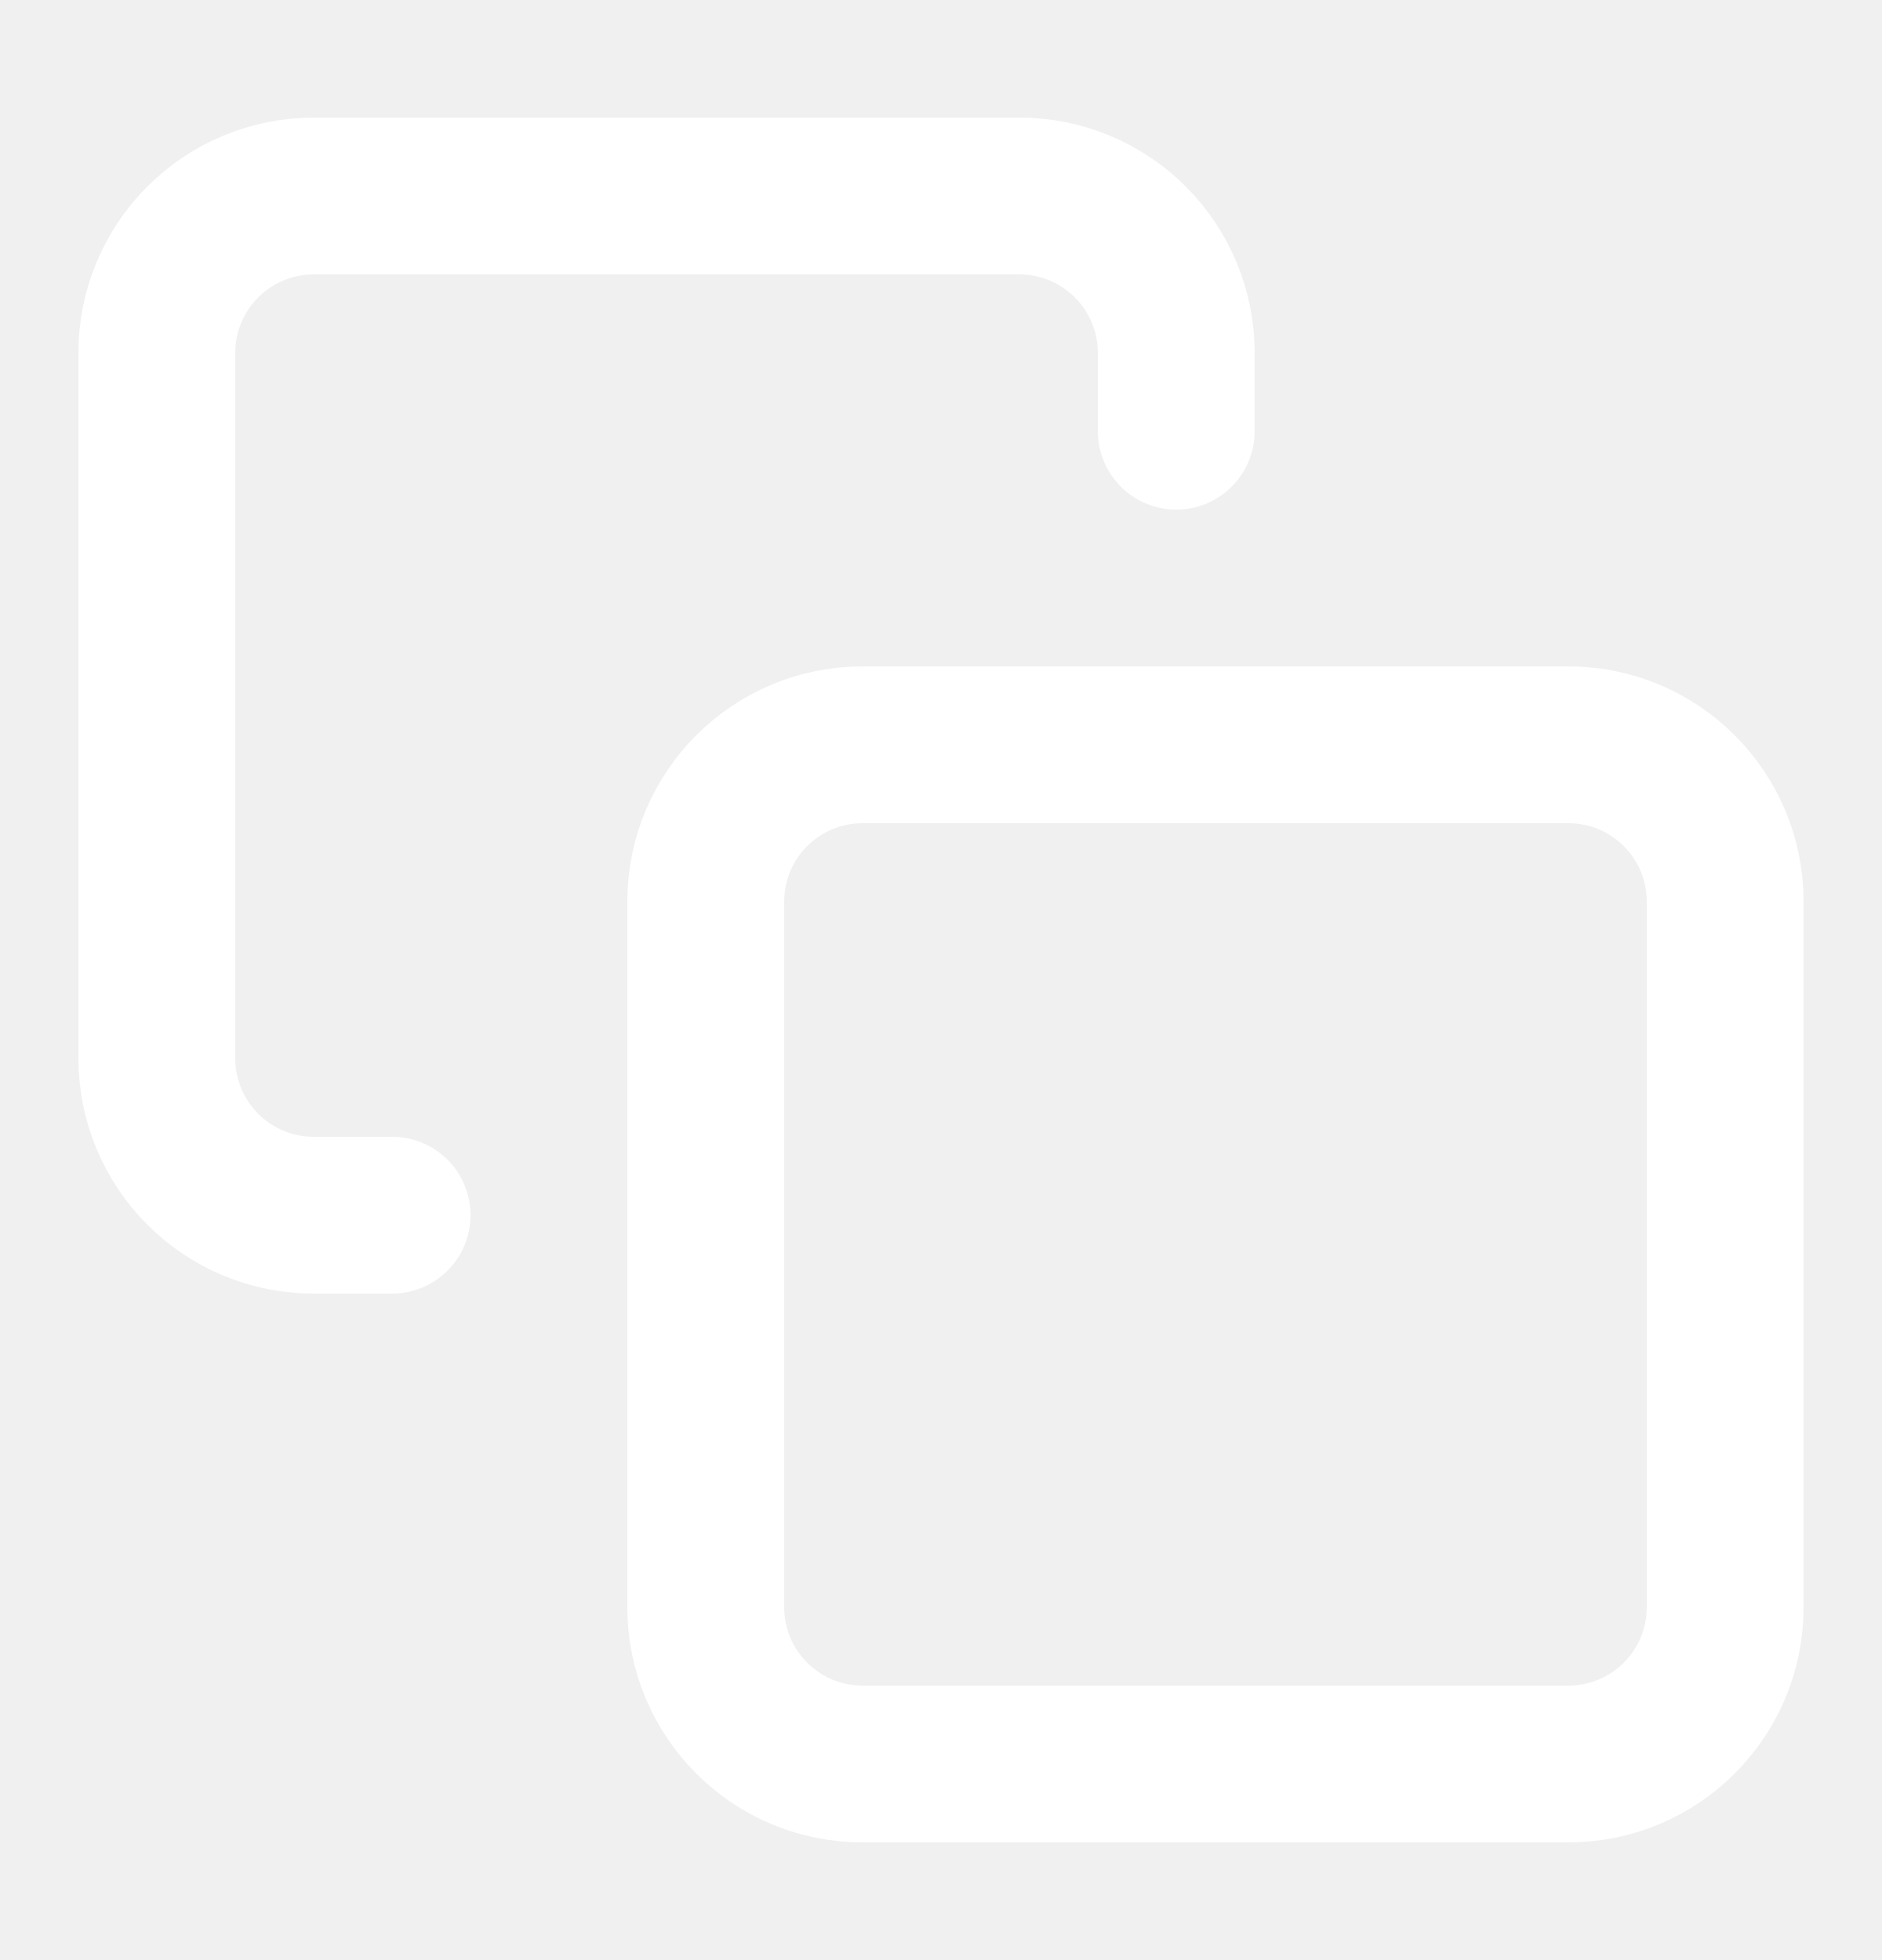
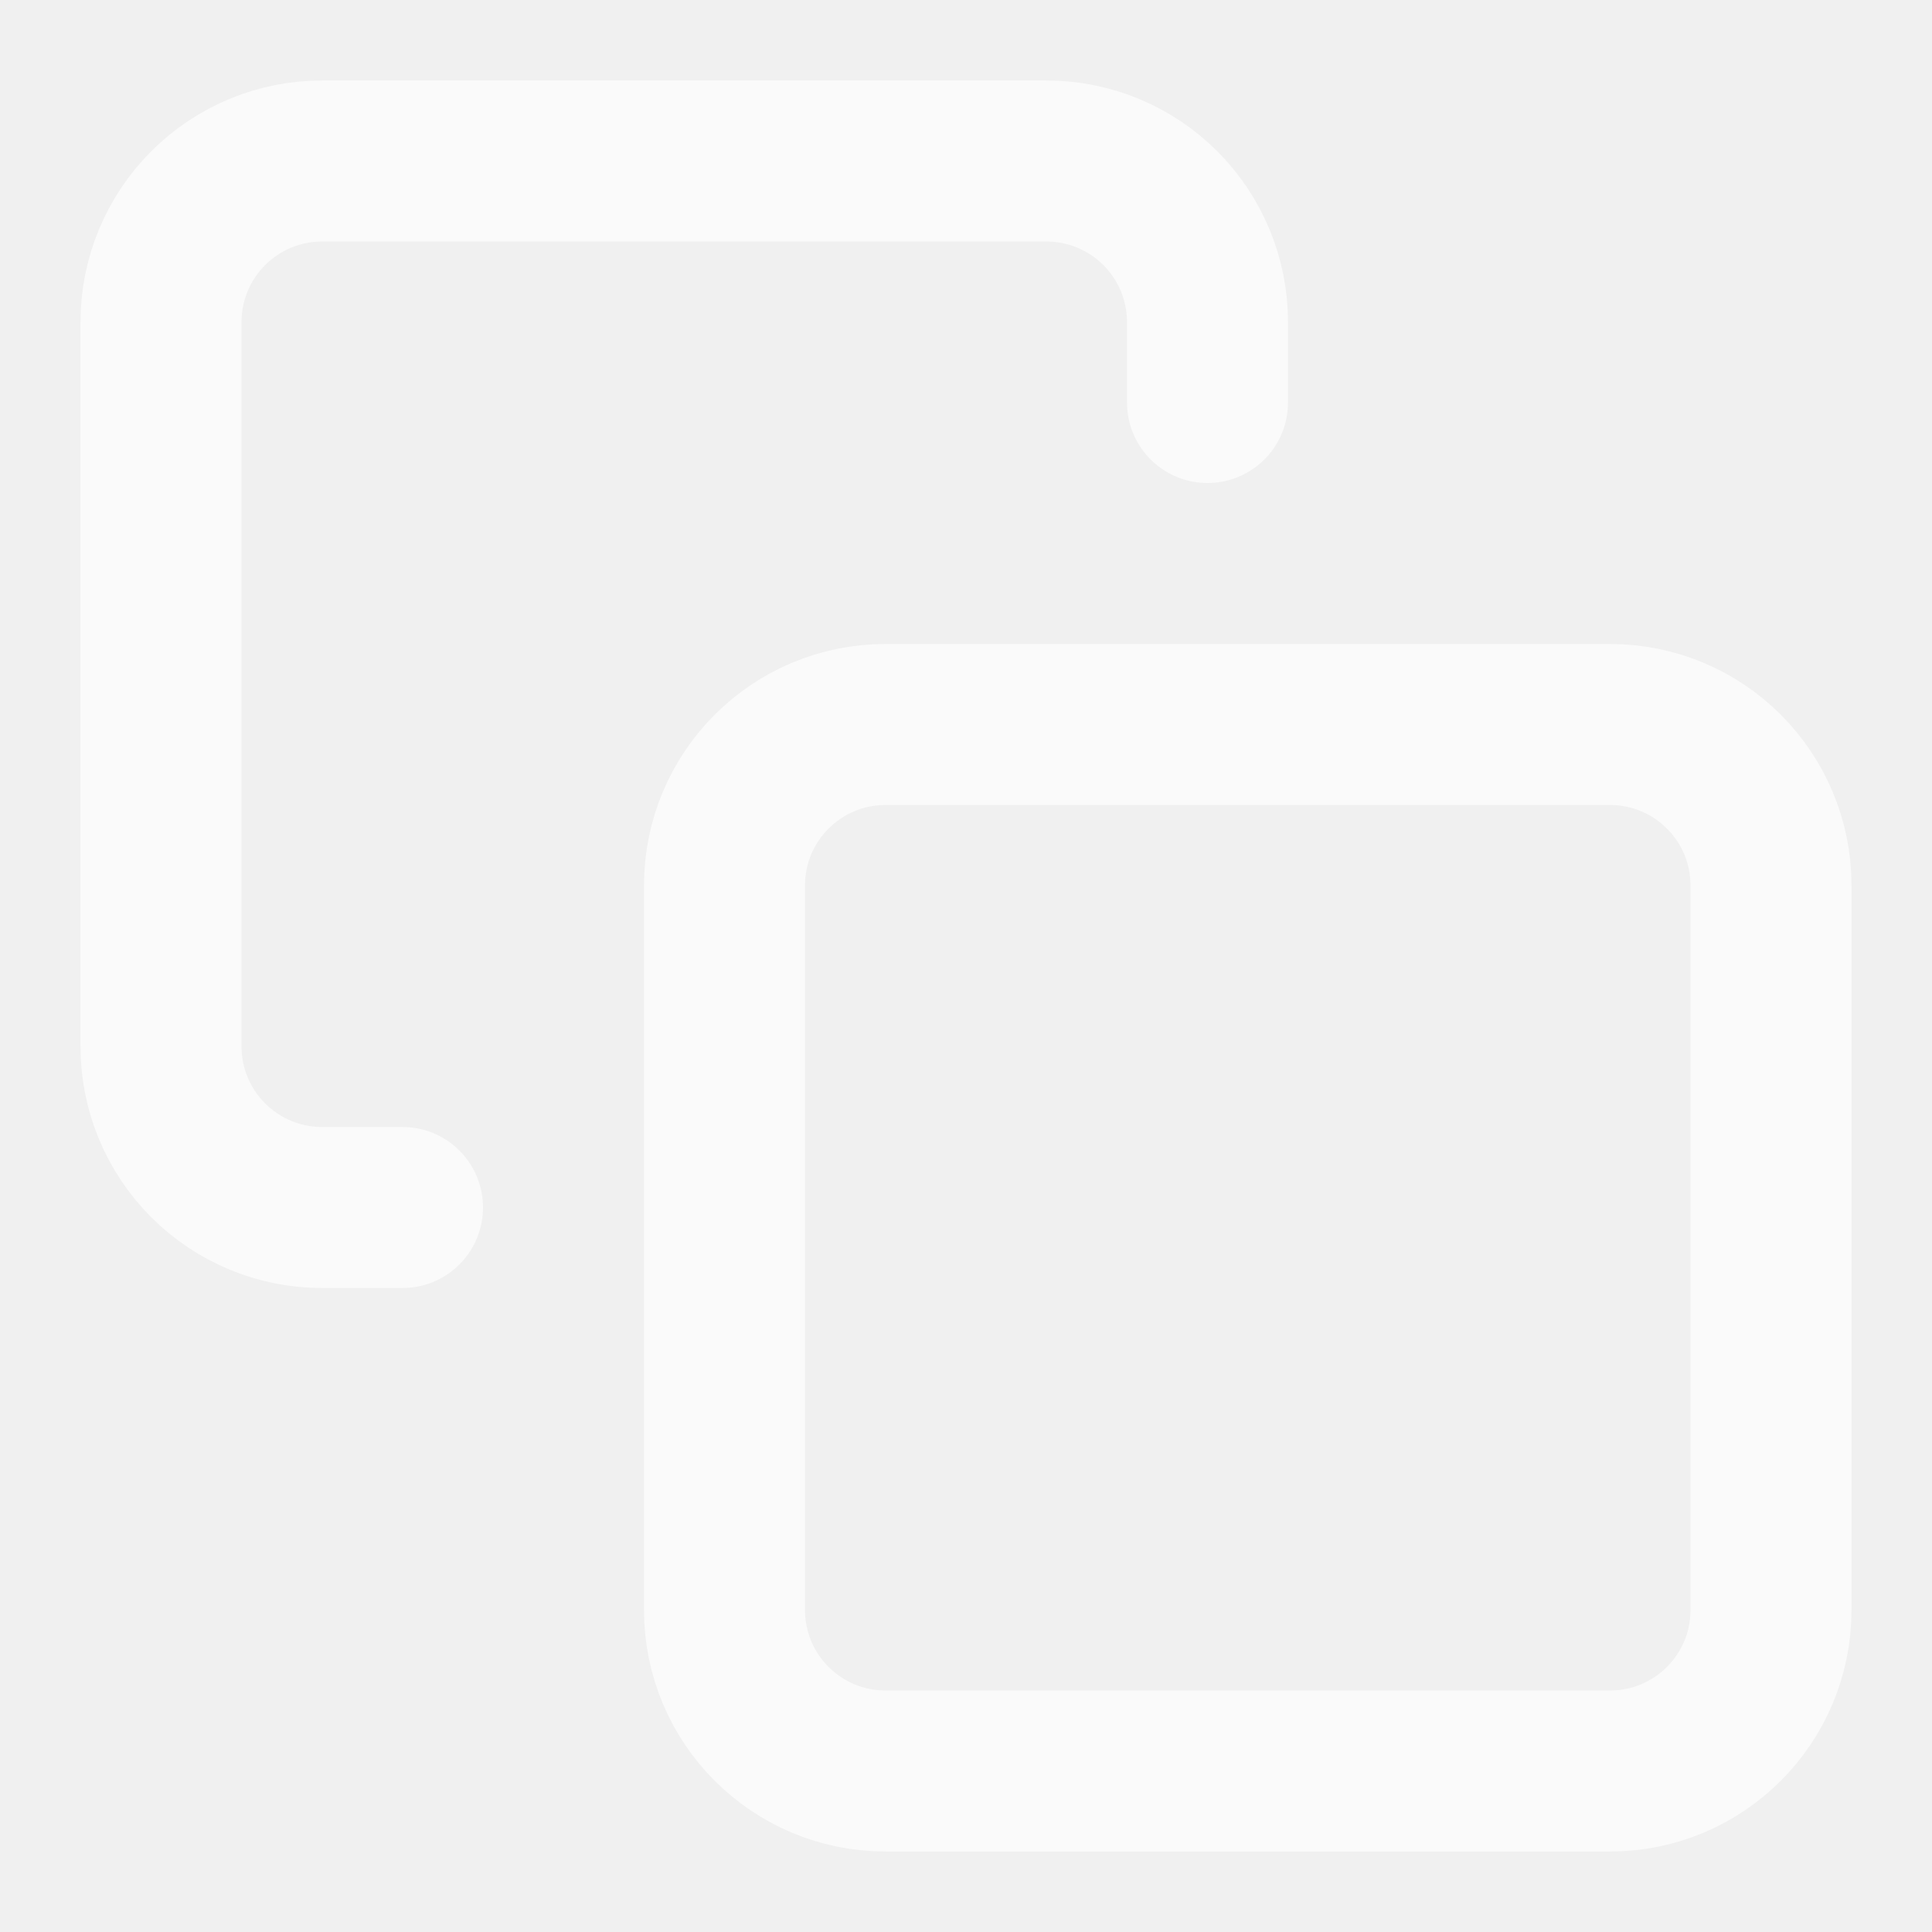
- <svg xmlns="http://www.w3.org/2000/svg" width="24" height="25" viewBox="0 0 24 25" fill="none">
-   <path d="M20 9.5H11C9.895 9.5 9 10.395 9 11.5V20.5C9 21.605 9.895 22.5 11 22.5H20C21.105 22.5 22 21.605 22 20.5V11.5C22 10.395 21.105 9.5 20 9.5Z" stroke="white" stroke-width="2" stroke-linecap="round" stroke-linejoin="round" />
-   <path d="M5 15.5H4C3.47 15.5 2.961 15.289 2.586 14.914C2.211 14.539 2 14.03 2 13.5V4.5C2 3.97 2.211 3.461 2.586 3.086C2.961 2.711 3.47 2.5 4 2.5H13C13.53 2.5 14.039 2.711 14.414 3.086C14.789 3.461 15 3.97 15 4.5V5.5" stroke="white" stroke-width="2" stroke-linecap="round" stroke-linejoin="round" />
+ <svg xmlns="http://www.w3.org/2000/svg" width="24" height="24" viewBox="0 0 24 24" fill="none">
+   <path d="M20 9H11C9.895 9 9 9.895 9 11V20C9 21.105 9.895 22 11 22H20C21.105 22 22 21.105 22 20V11C22 9.895 21.105 9 20 9Z" stroke="#FAFAFA" stroke-width="2" stroke-linecap="round" stroke-linejoin="round" />
+   <path d="M5 15H4C3.47 15 2.961 14.789 2.586 14.414C2.211 14.039 2 13.53 2 13V4C2 3.47 2.211 2.961 2.586 2.586C2.961 2.211 3.47 2 4 2H13C13.53 2 14.039 2.211 14.414 2.586C14.789 2.961 15 3.47 15 4V5" stroke="#FAFAFA" stroke-width="2" stroke-linecap="round" stroke-linejoin="round" />
</svg>
